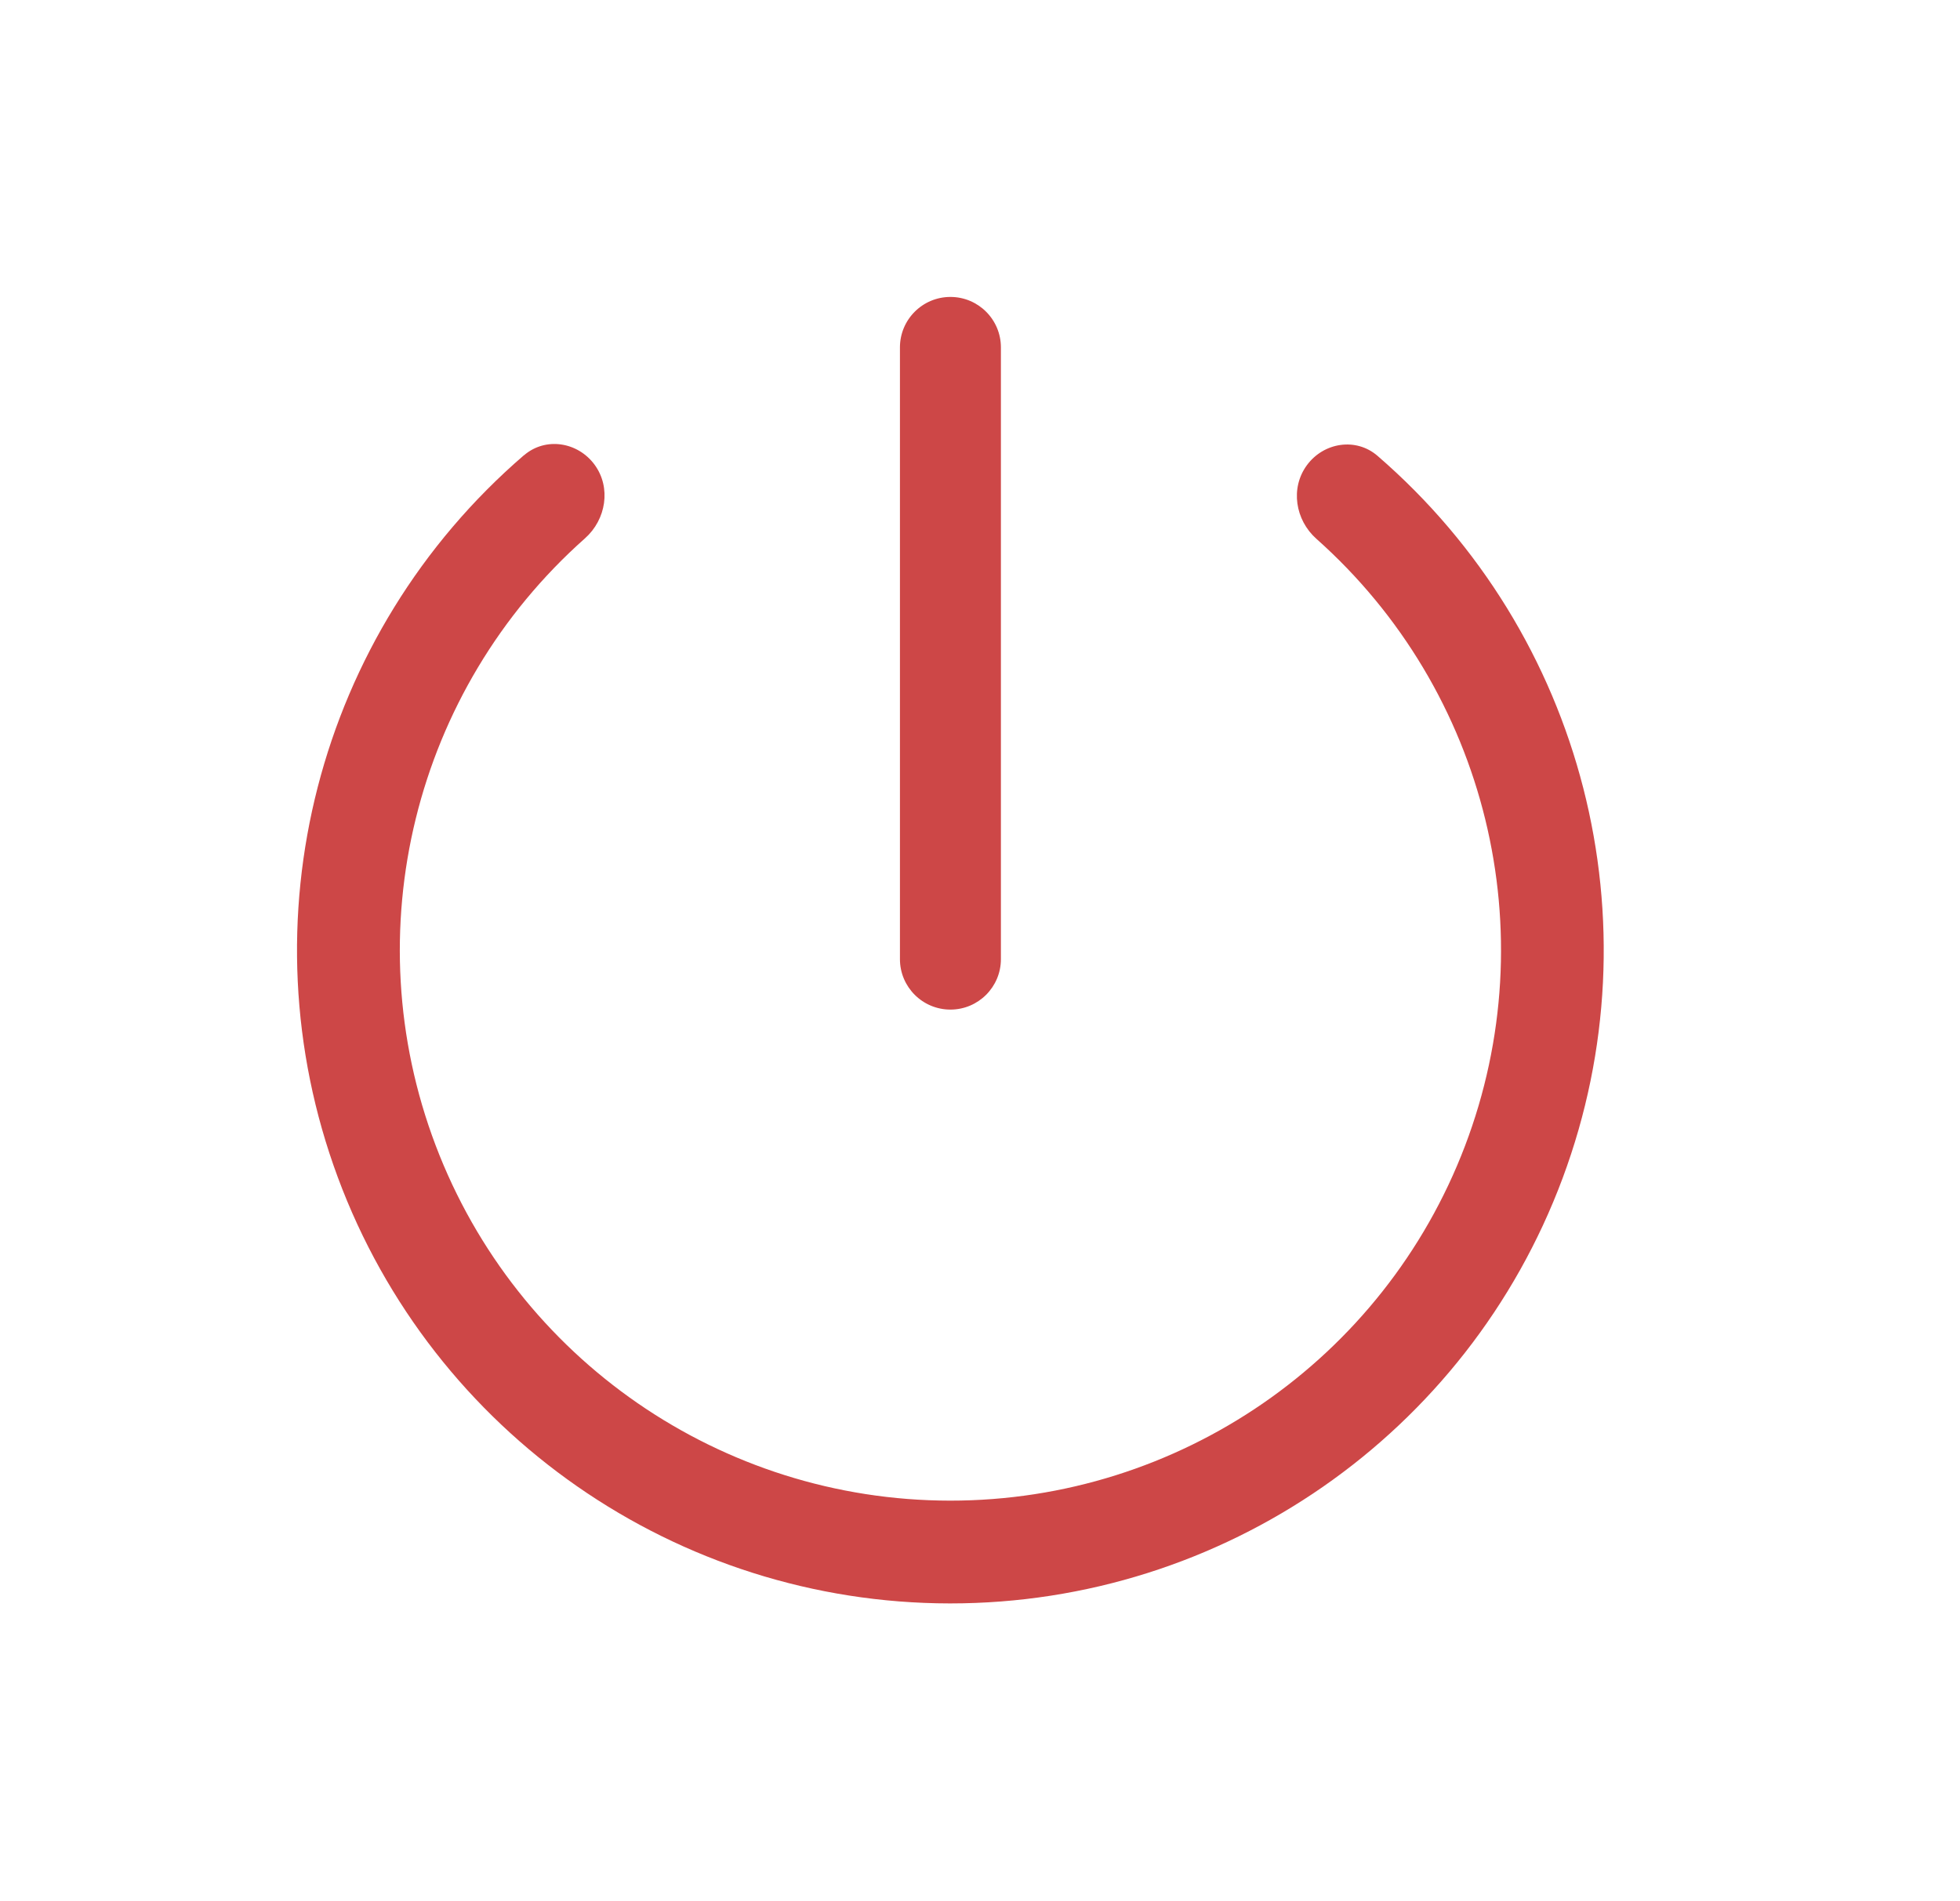
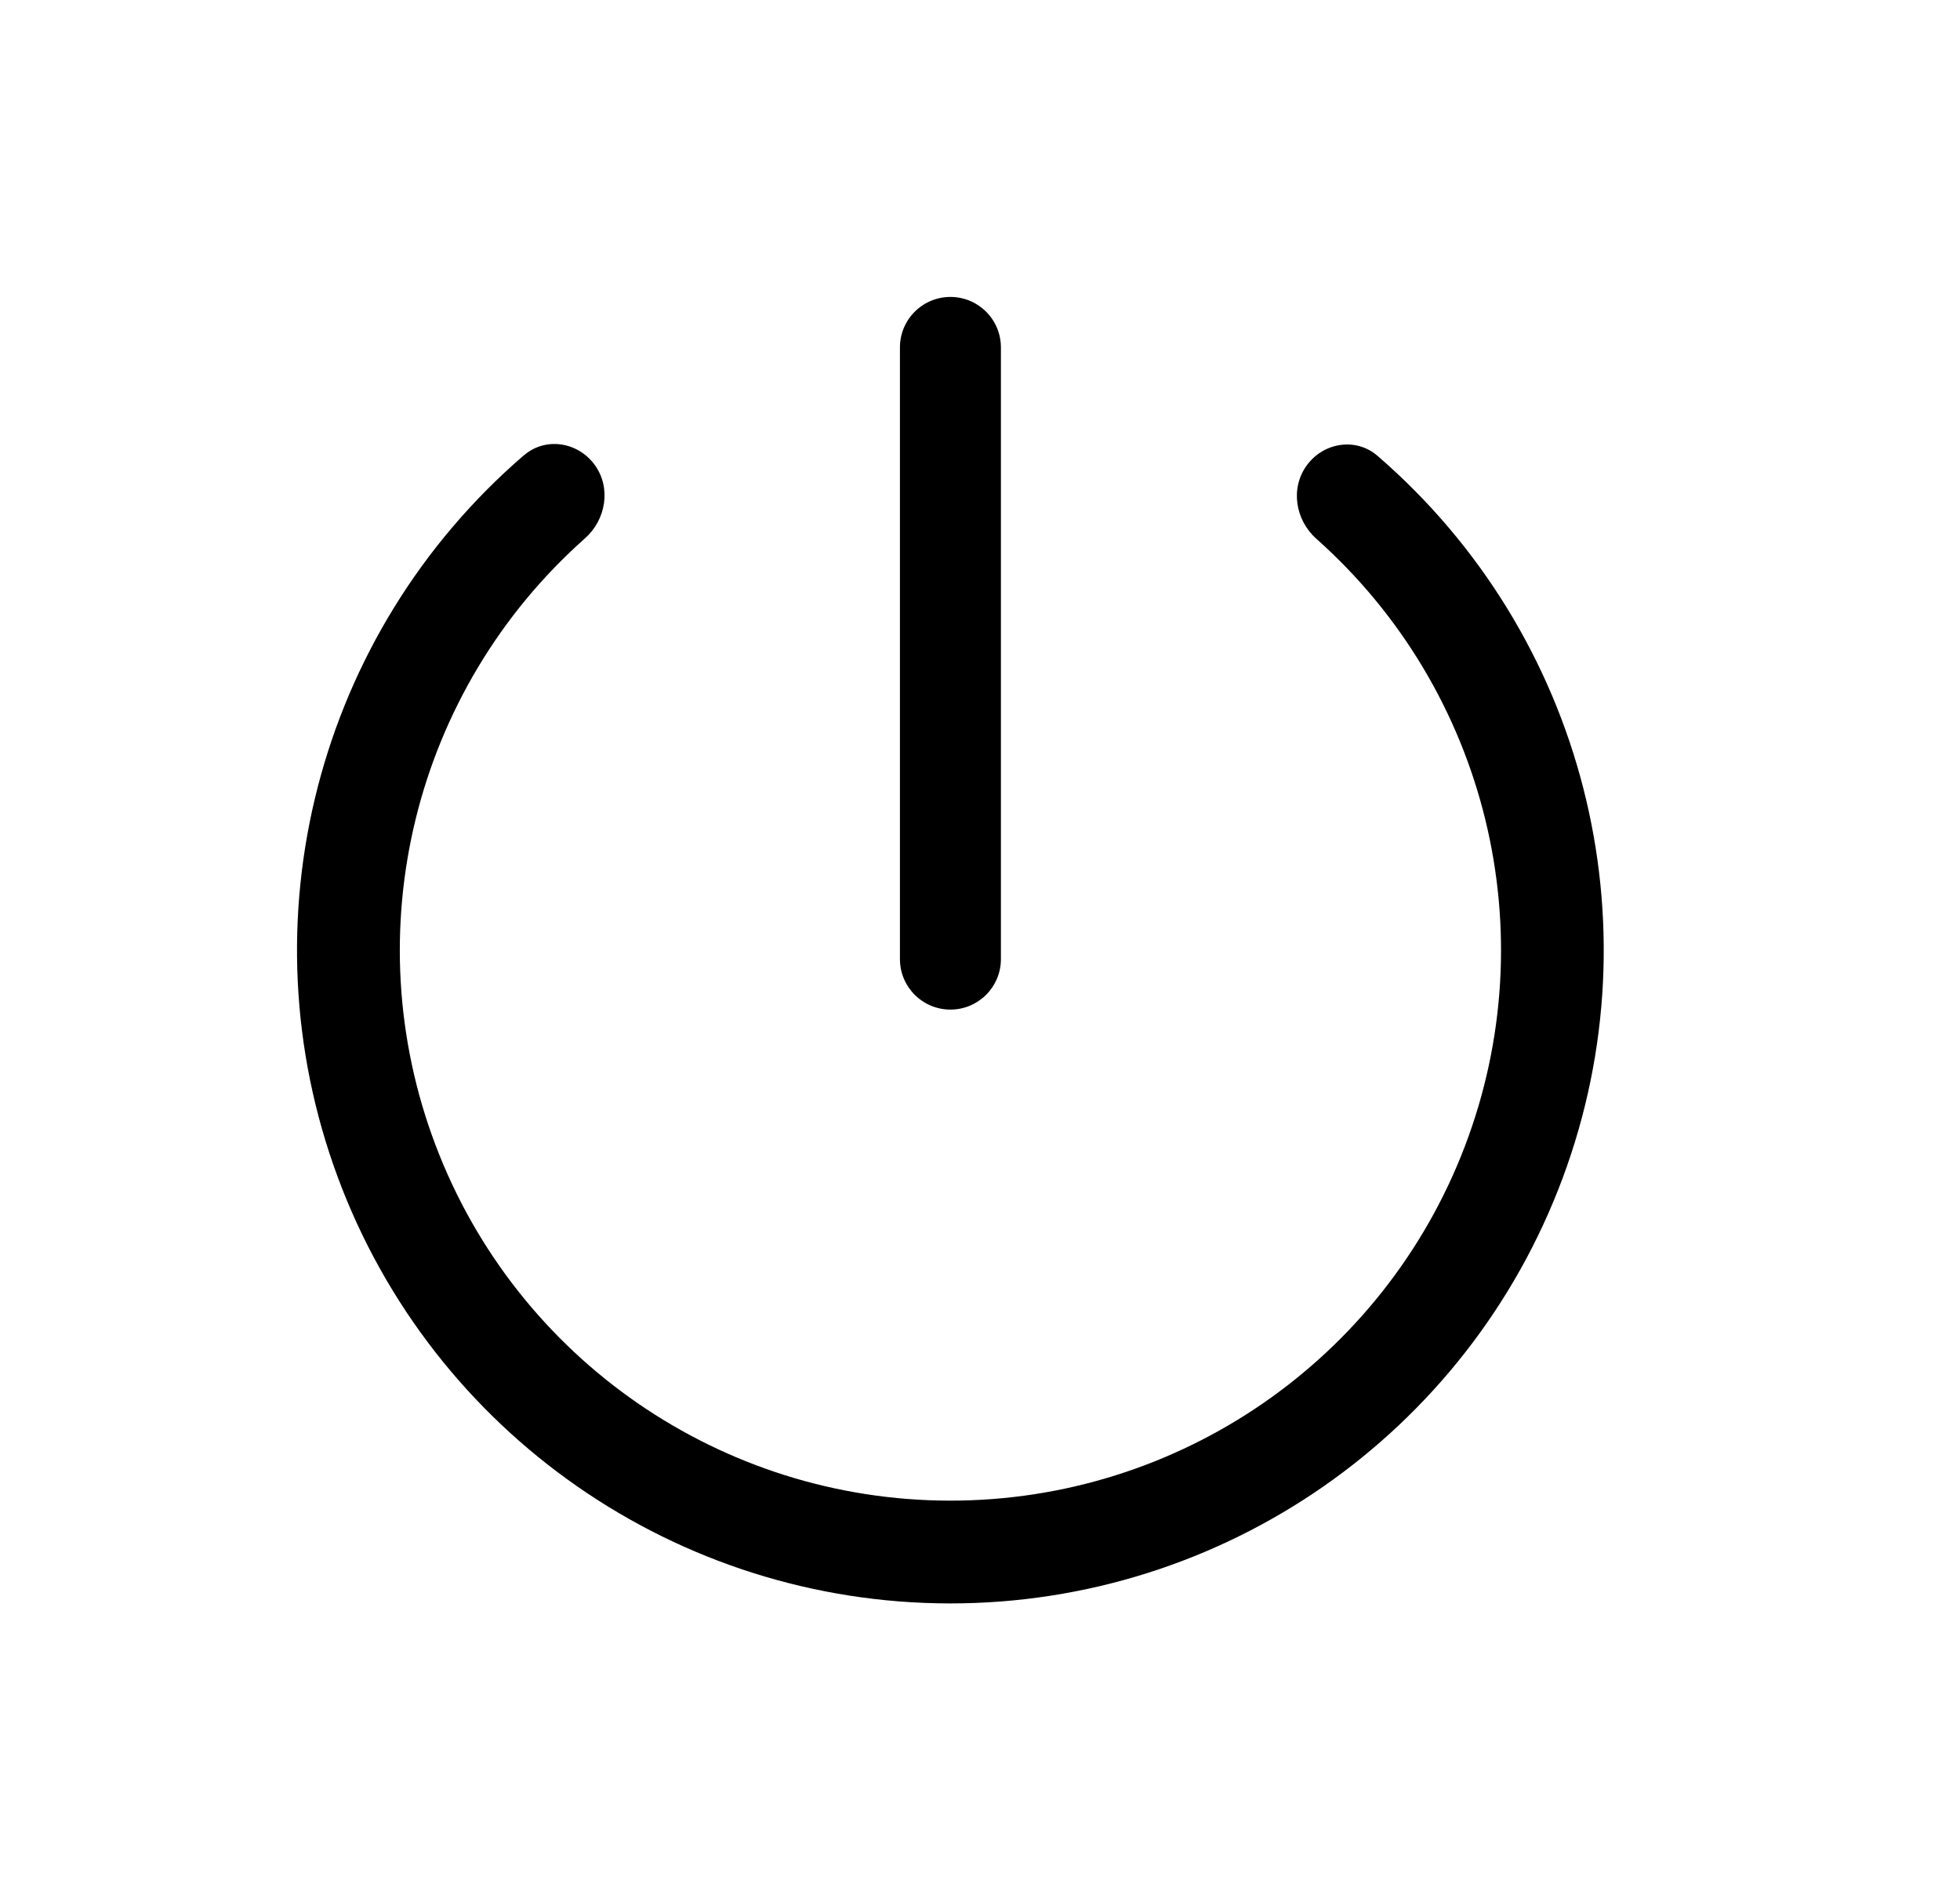
- <svg xmlns="http://www.w3.org/2000/svg" width="33" height="32" fill="none">
-   <path fill-rule="evenodd" clip-rule="evenodd" d="M16.002 5a.85.85 0 0 0-.85.85v10.3a.85.85 0 1 0 1.7 0V5.85a.85.85 0 0 0-.85-.85ZM8.823 7.666c.362-.312.905-.226 1.188.159.282.385.195.923-.162 1.24a9.27 9.27 0 1 0 12.315.008c-.357-.317-.443-.855-.16-1.24.283-.385.827-.47 1.188-.158a11 11 0 1 1-14.37-.01Z" fill="#CD4747" />
+ <svg xmlns="http://www.w3.org/2000/svg" width="33" height="32">
+   <path fill-rule="evenodd" clip-rule="evenodd" d="M16.002 5a.85.85 0 0 0-.85.85v10.3a.85.85 0 1 0 1.7 0V5.85a.85.85 0 0 0-.85-.85ZM8.823 7.666c.362-.312.905-.226 1.188.159.282.385.195.923-.162 1.24a9.27 9.27 0 1 0 12.315.008c-.357-.317-.443-.855-.16-1.24.283-.385.827-.47 1.188-.158a11 11 0 1 1-14.37-.01Z" />
</svg>
